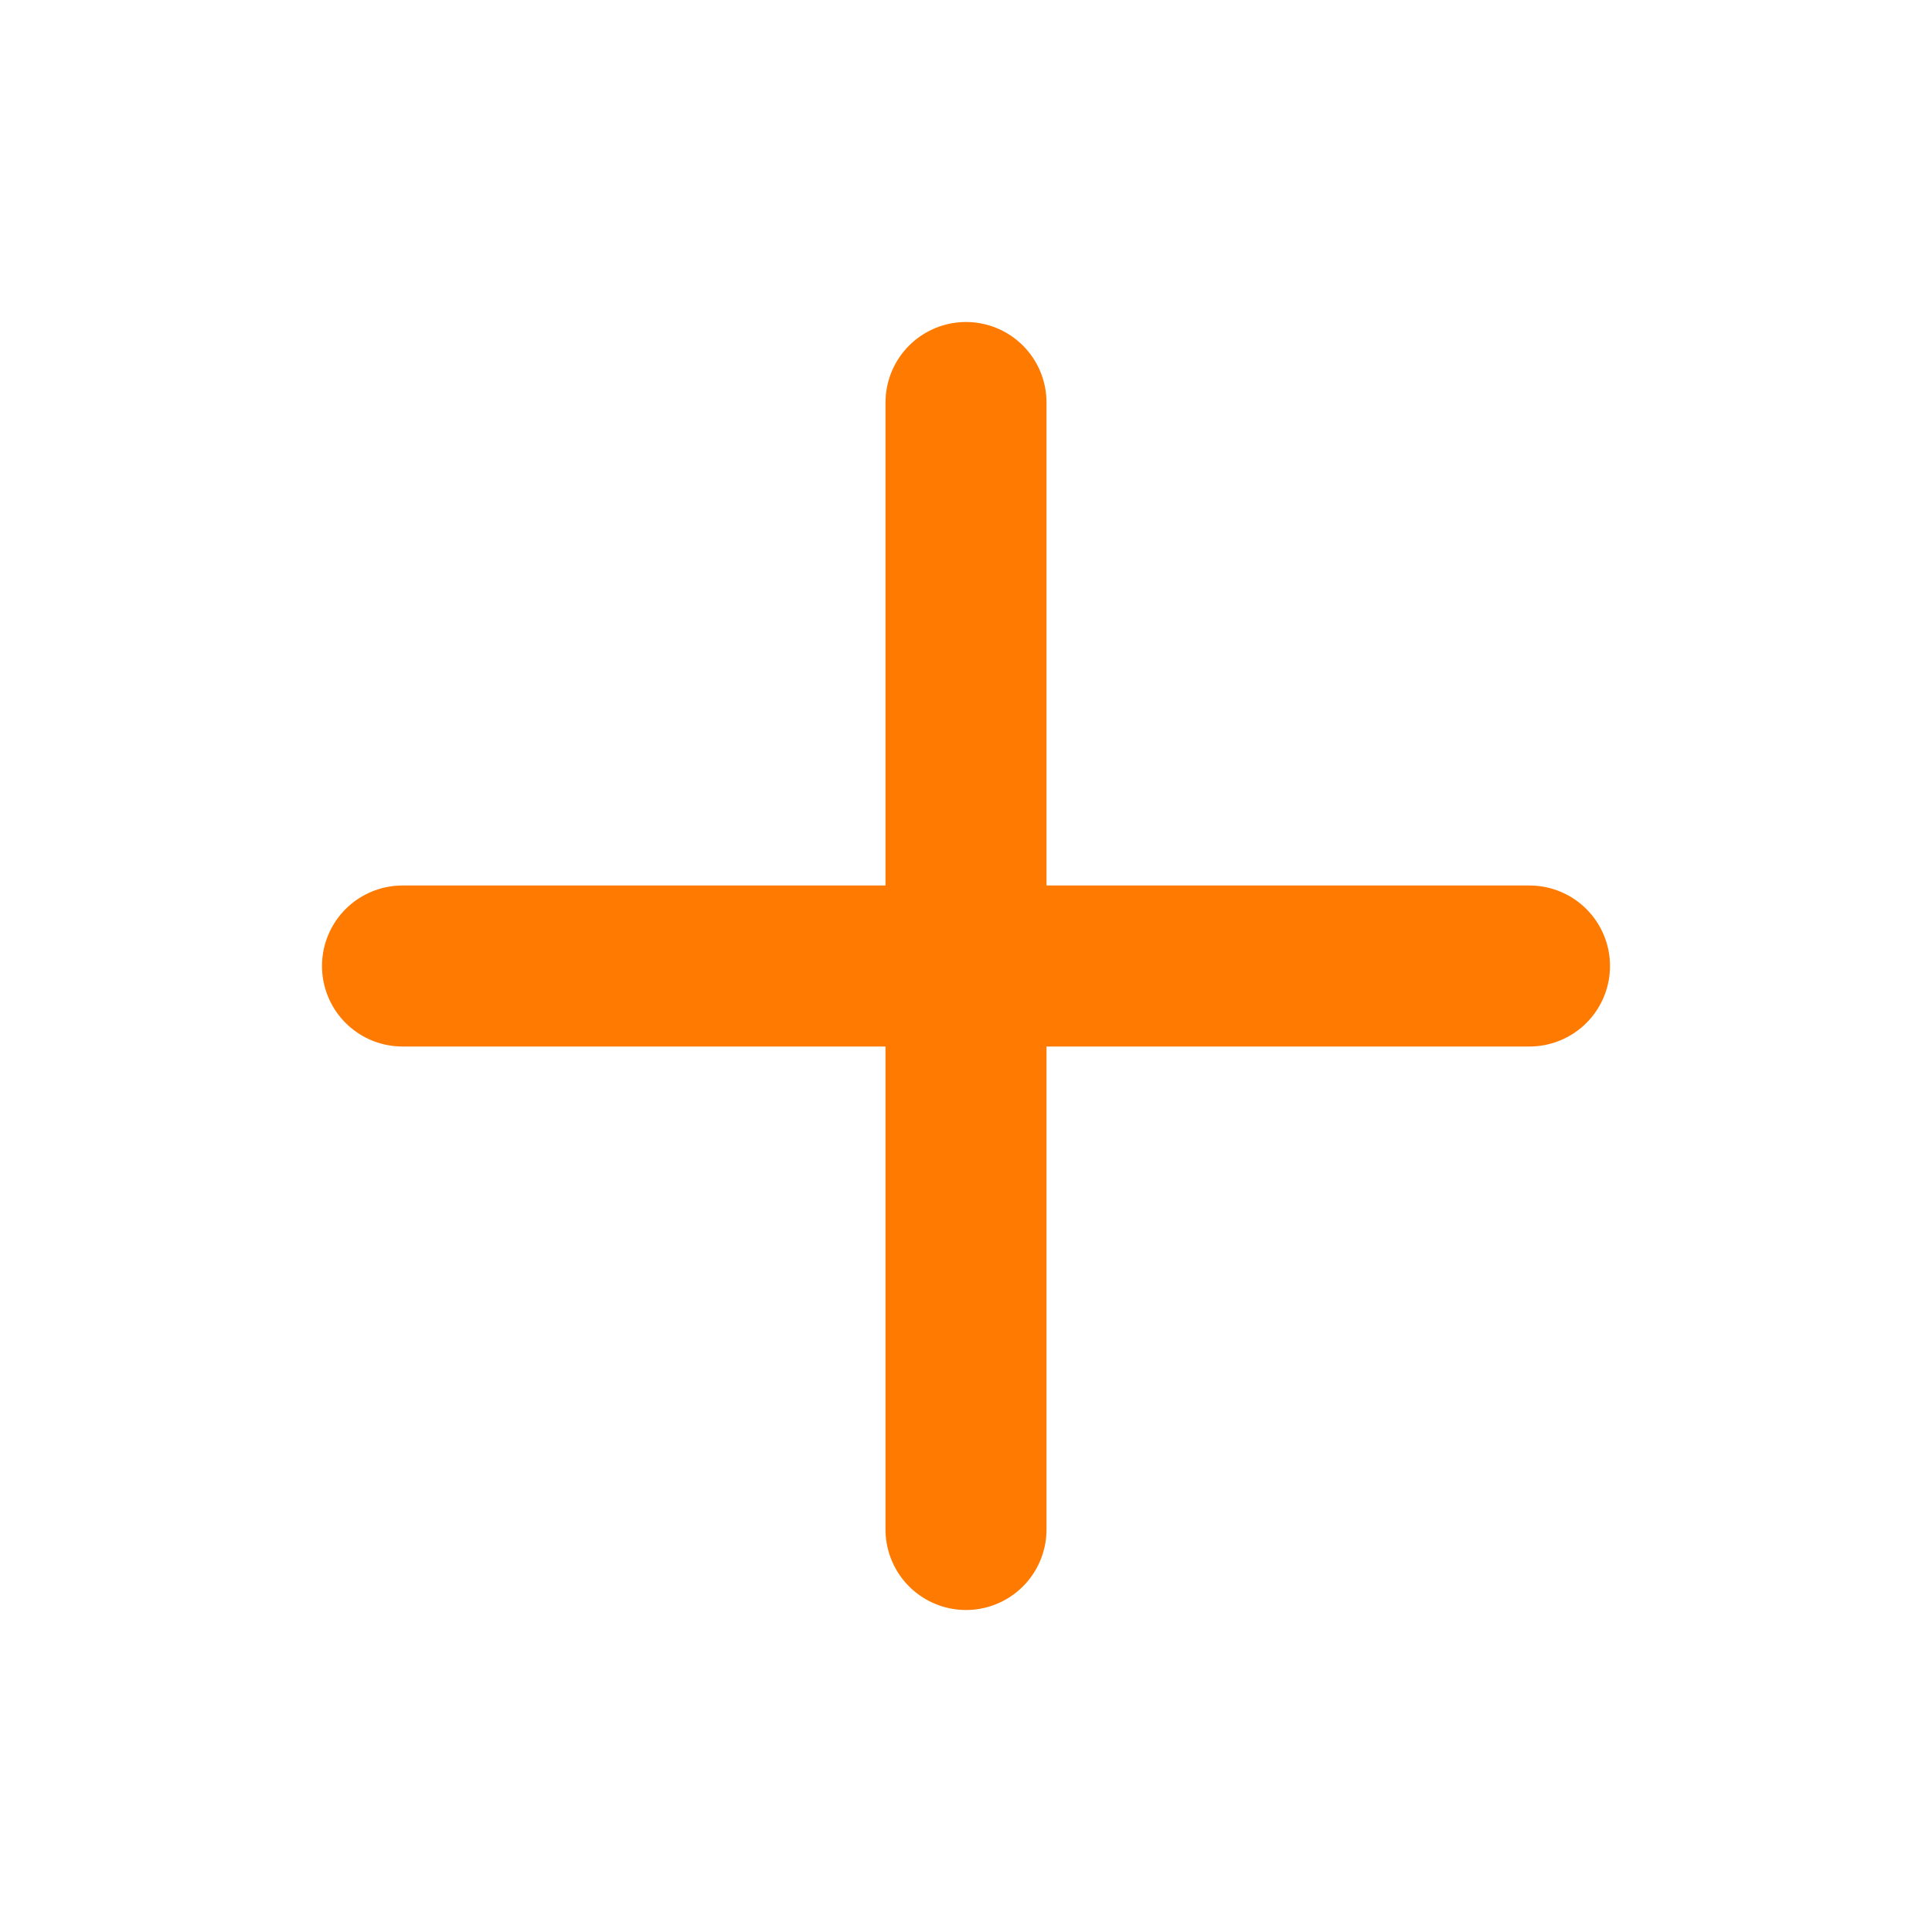
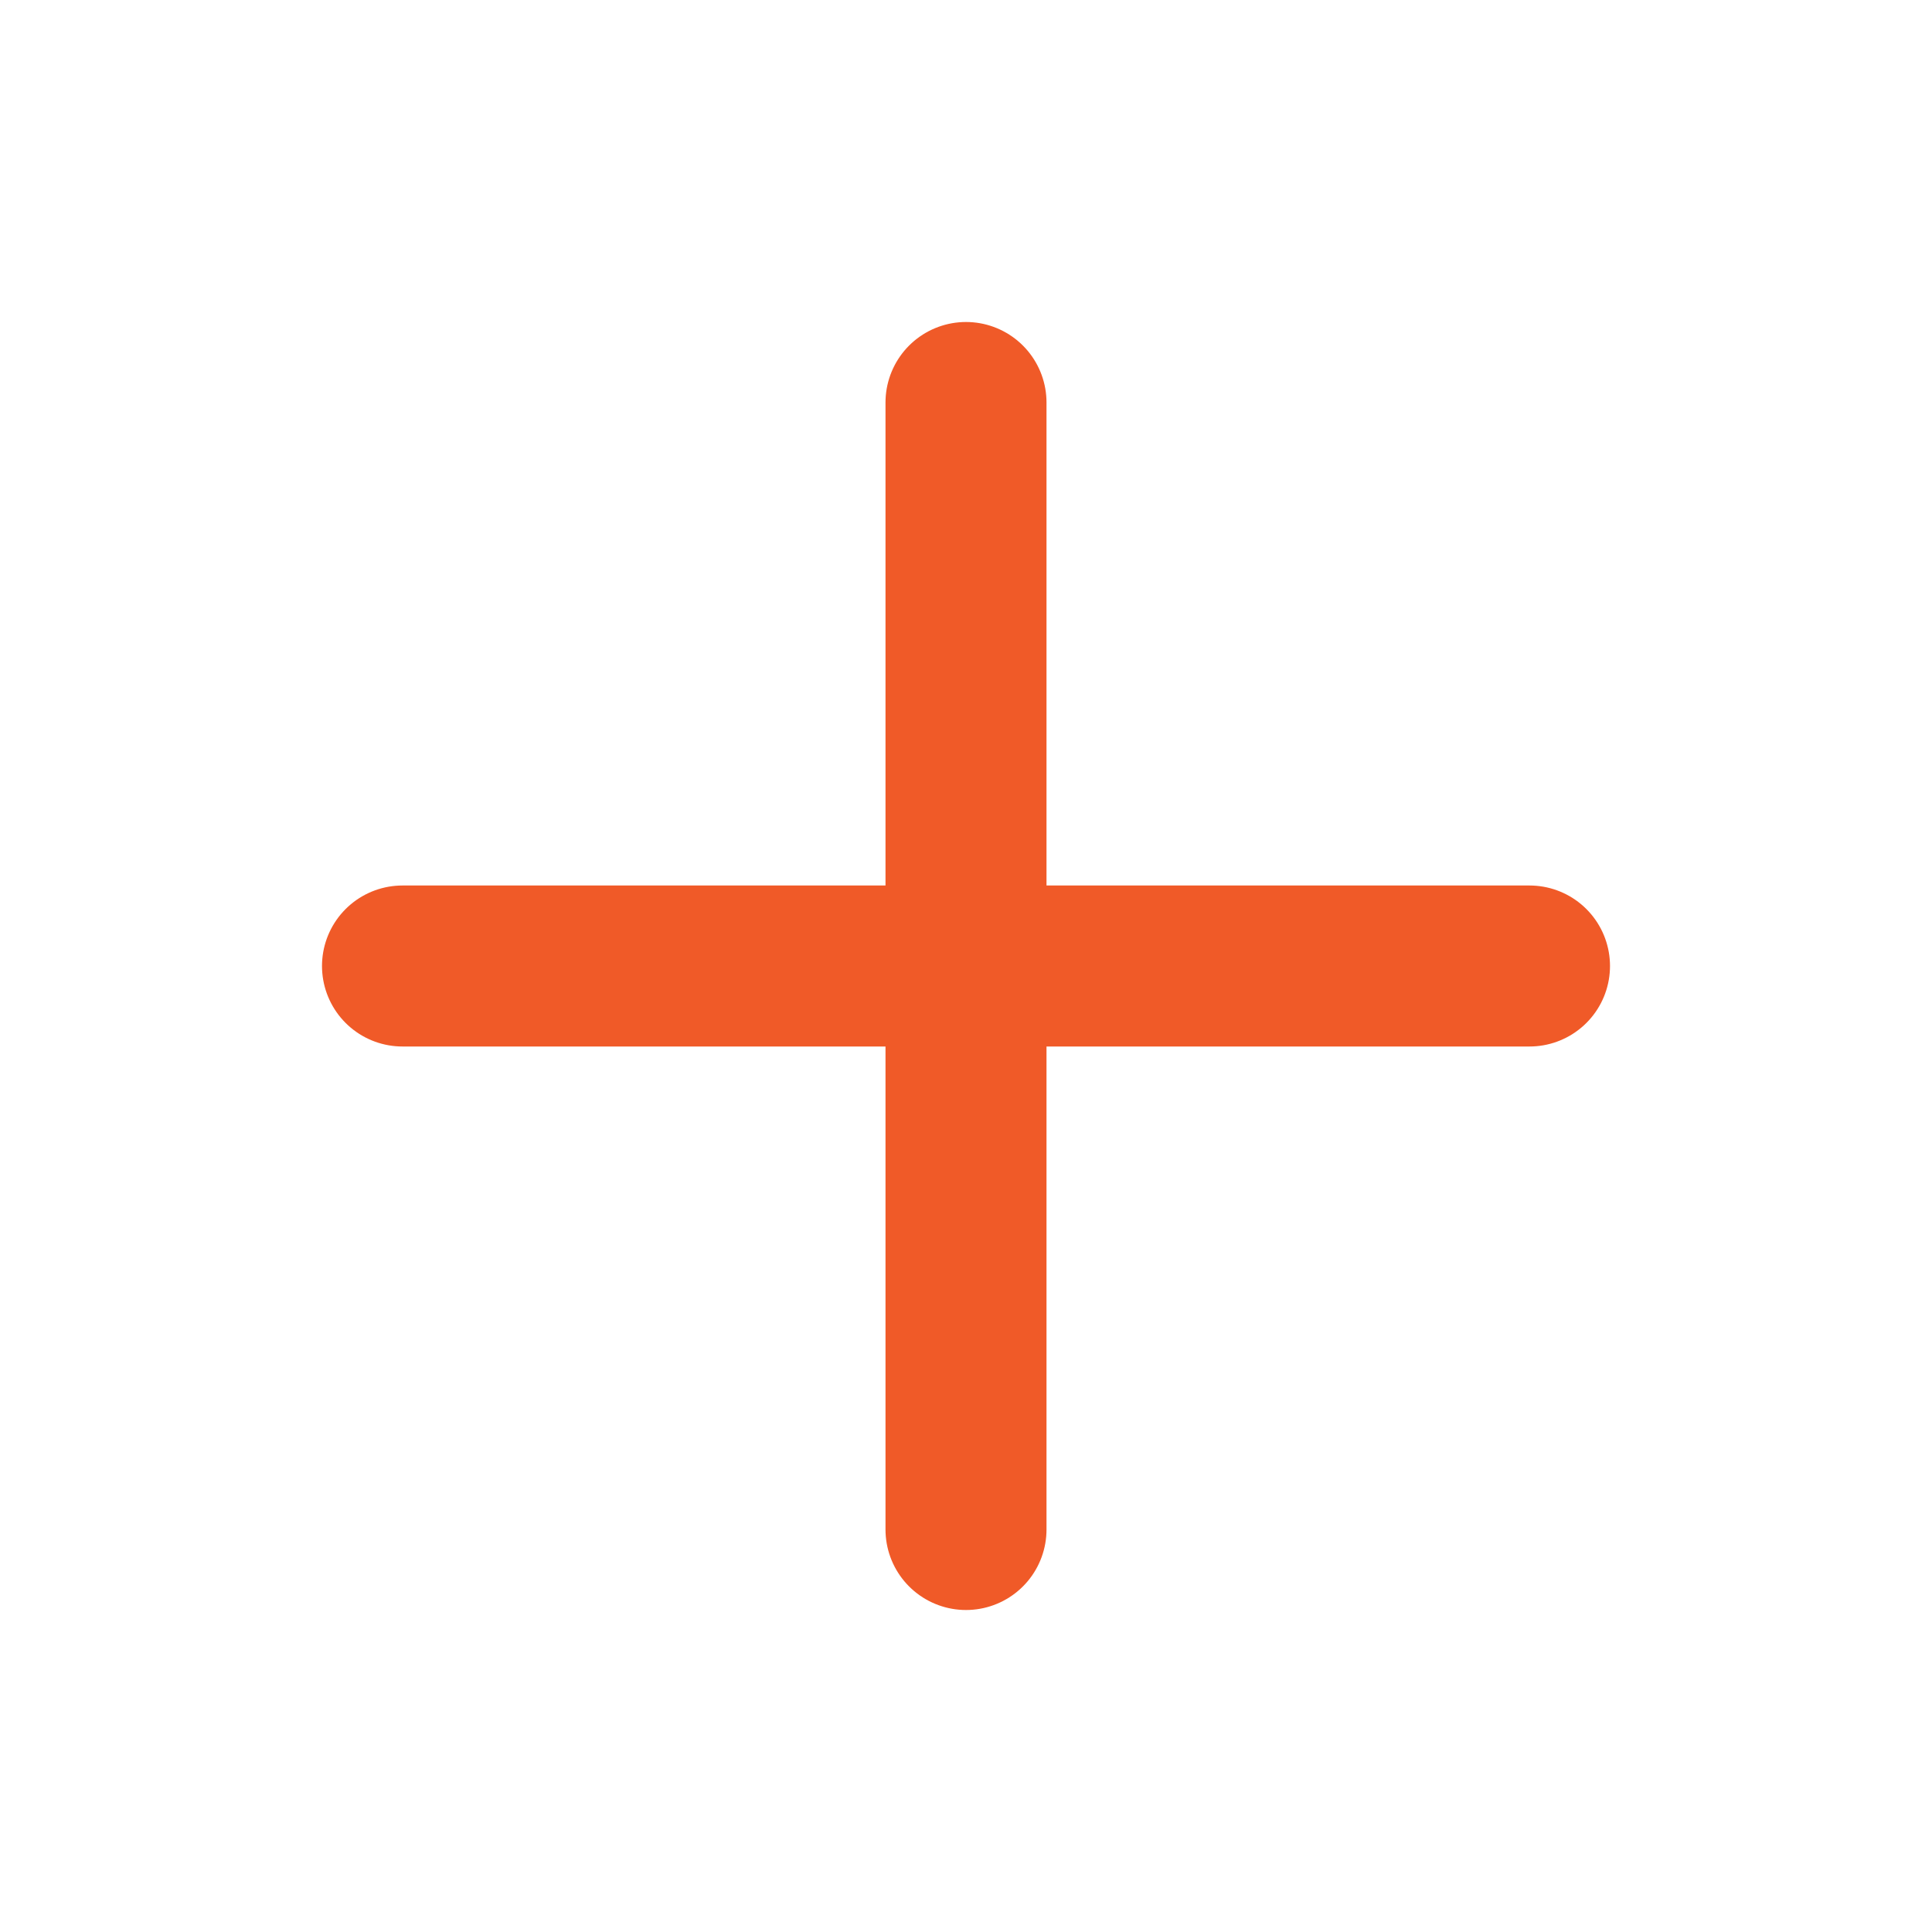
- <svg xmlns="http://www.w3.org/2000/svg" class="lucide lucide-plus" width="24" height="24" viewBox="0 0 24 24" fill="none" stroke="#FF7A00" stroke-width="2" stroke-linecap="round" stroke-linejoin="round">
+ <svg xmlns="http://www.w3.org/2000/svg" class="lucide lucide-plus" width="24" height="24" viewBox="0 0 24 24" fill="none" stroke="#F05A28" stroke-width="2" stroke-linecap="round" stroke-linejoin="round">
  <path d="M5 12h14" />
  <path d="M12 5v14" />
</svg>
